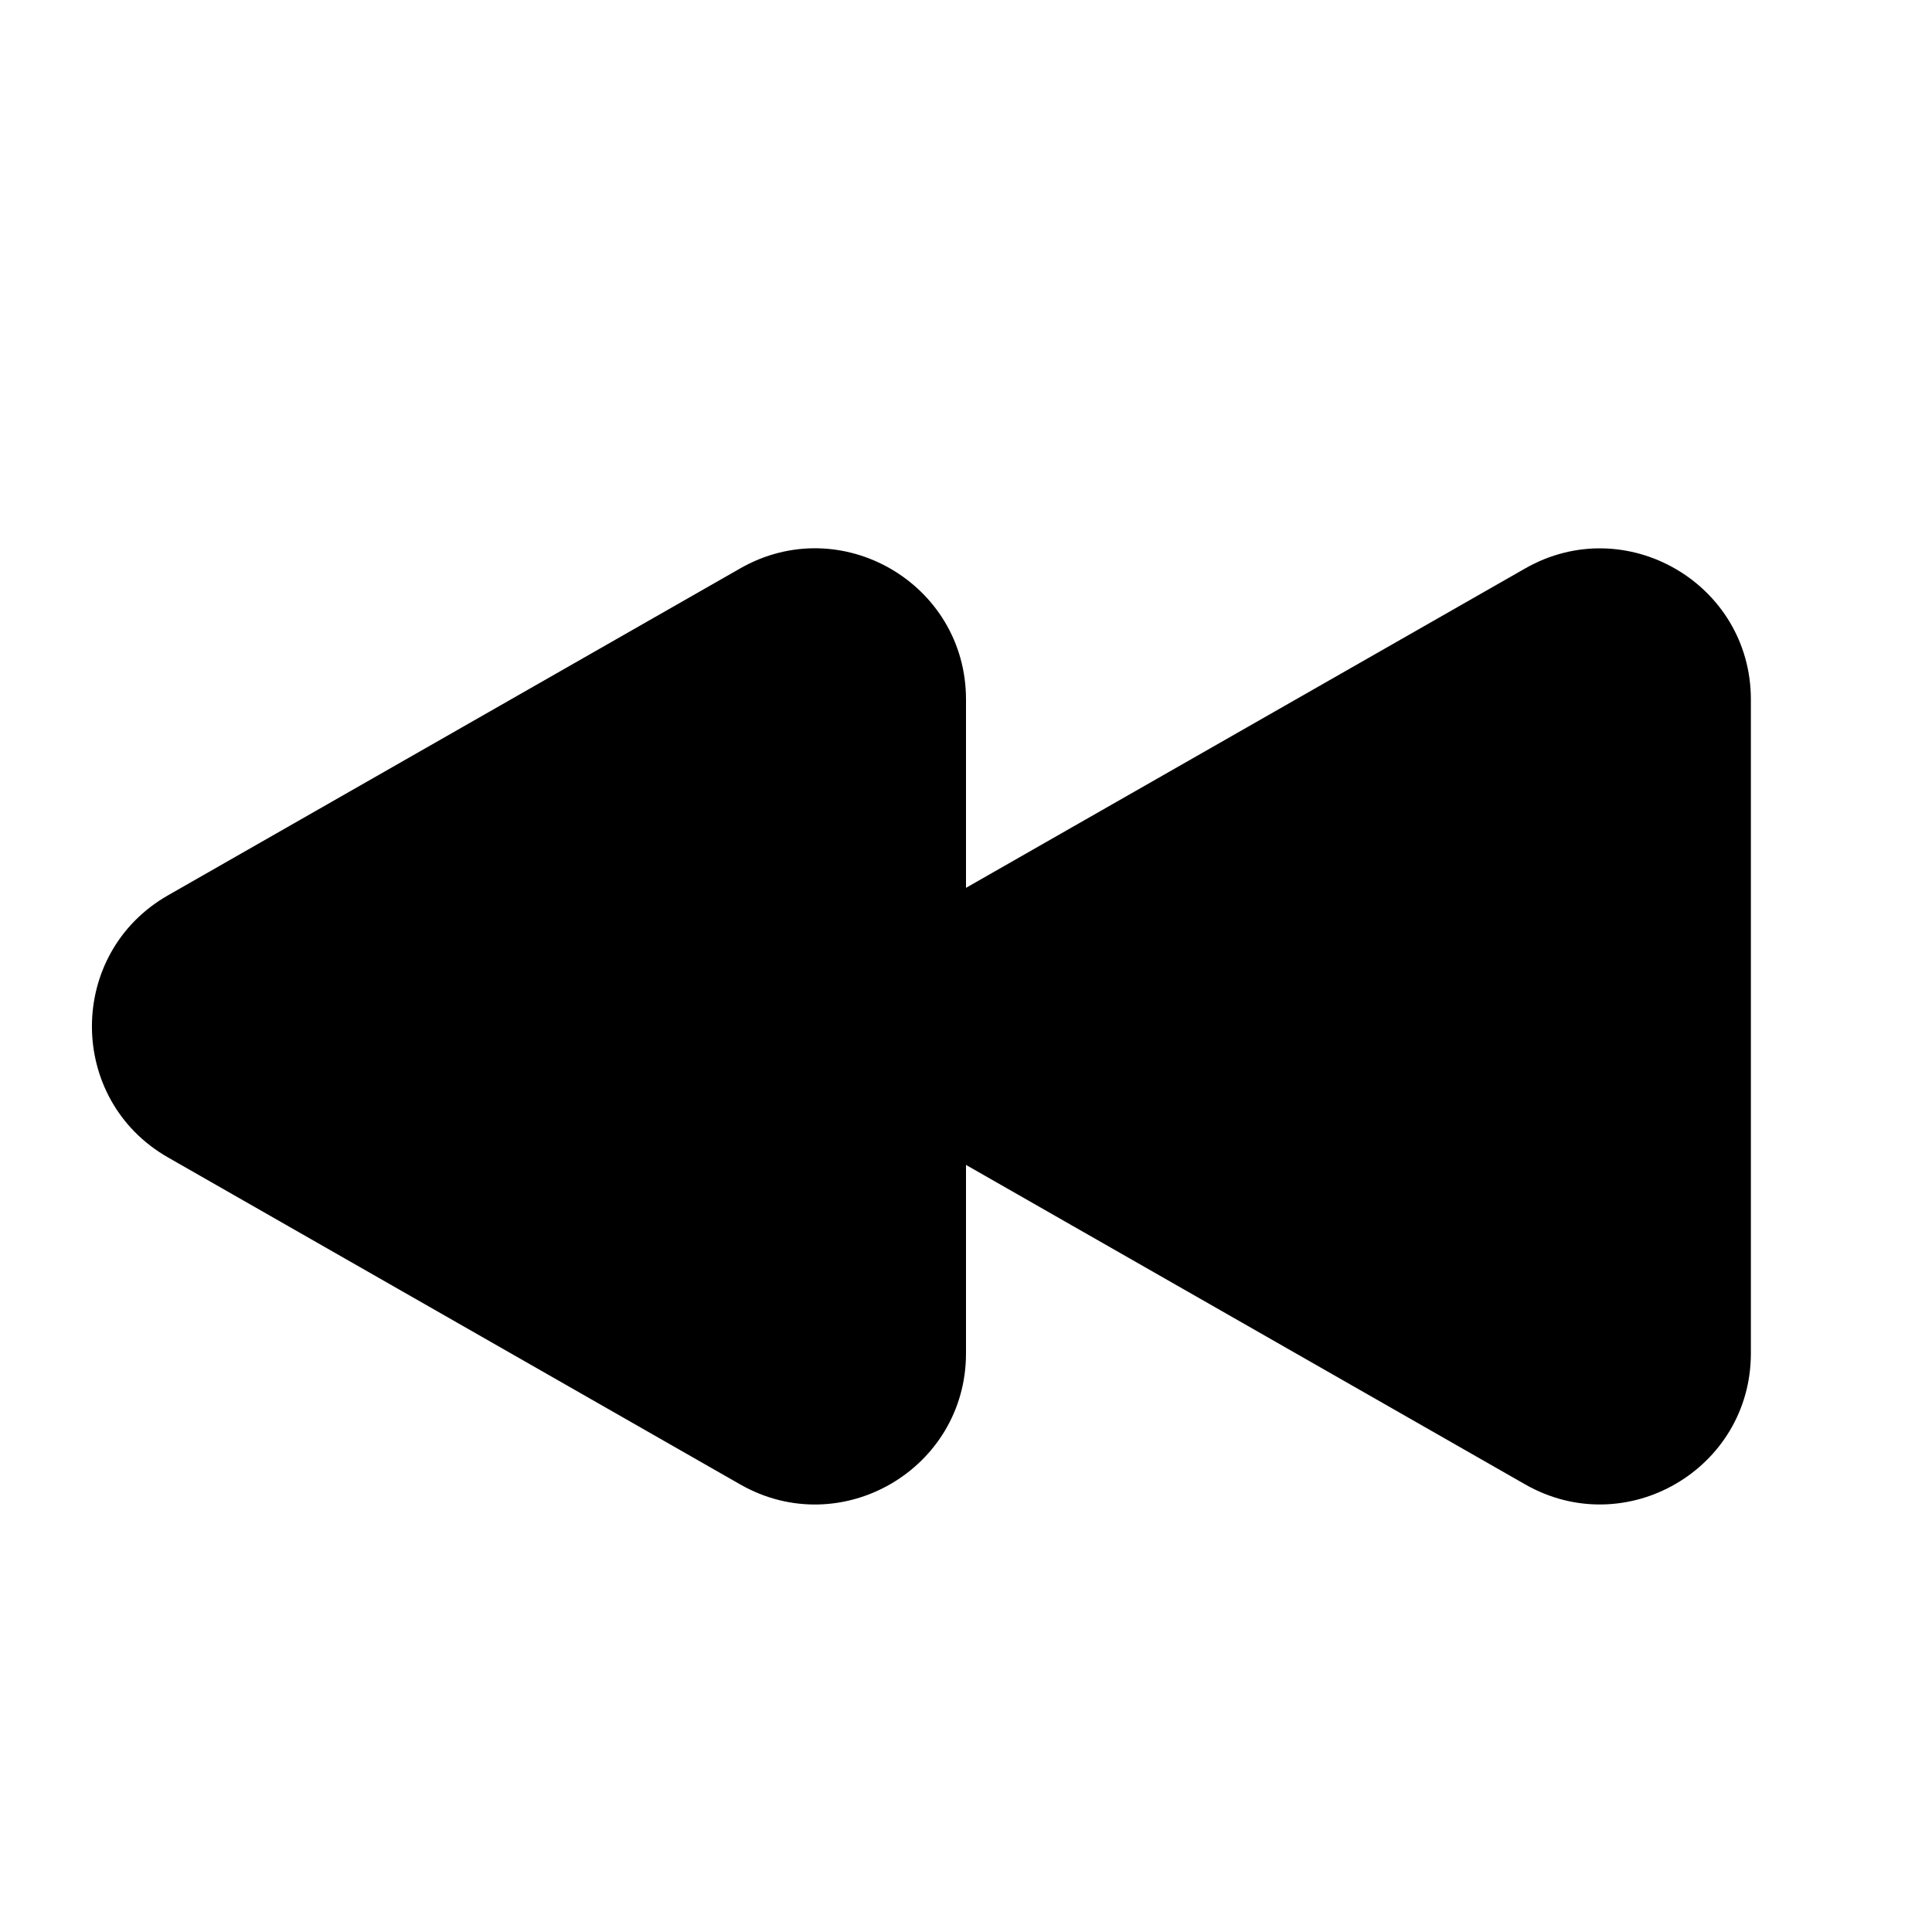
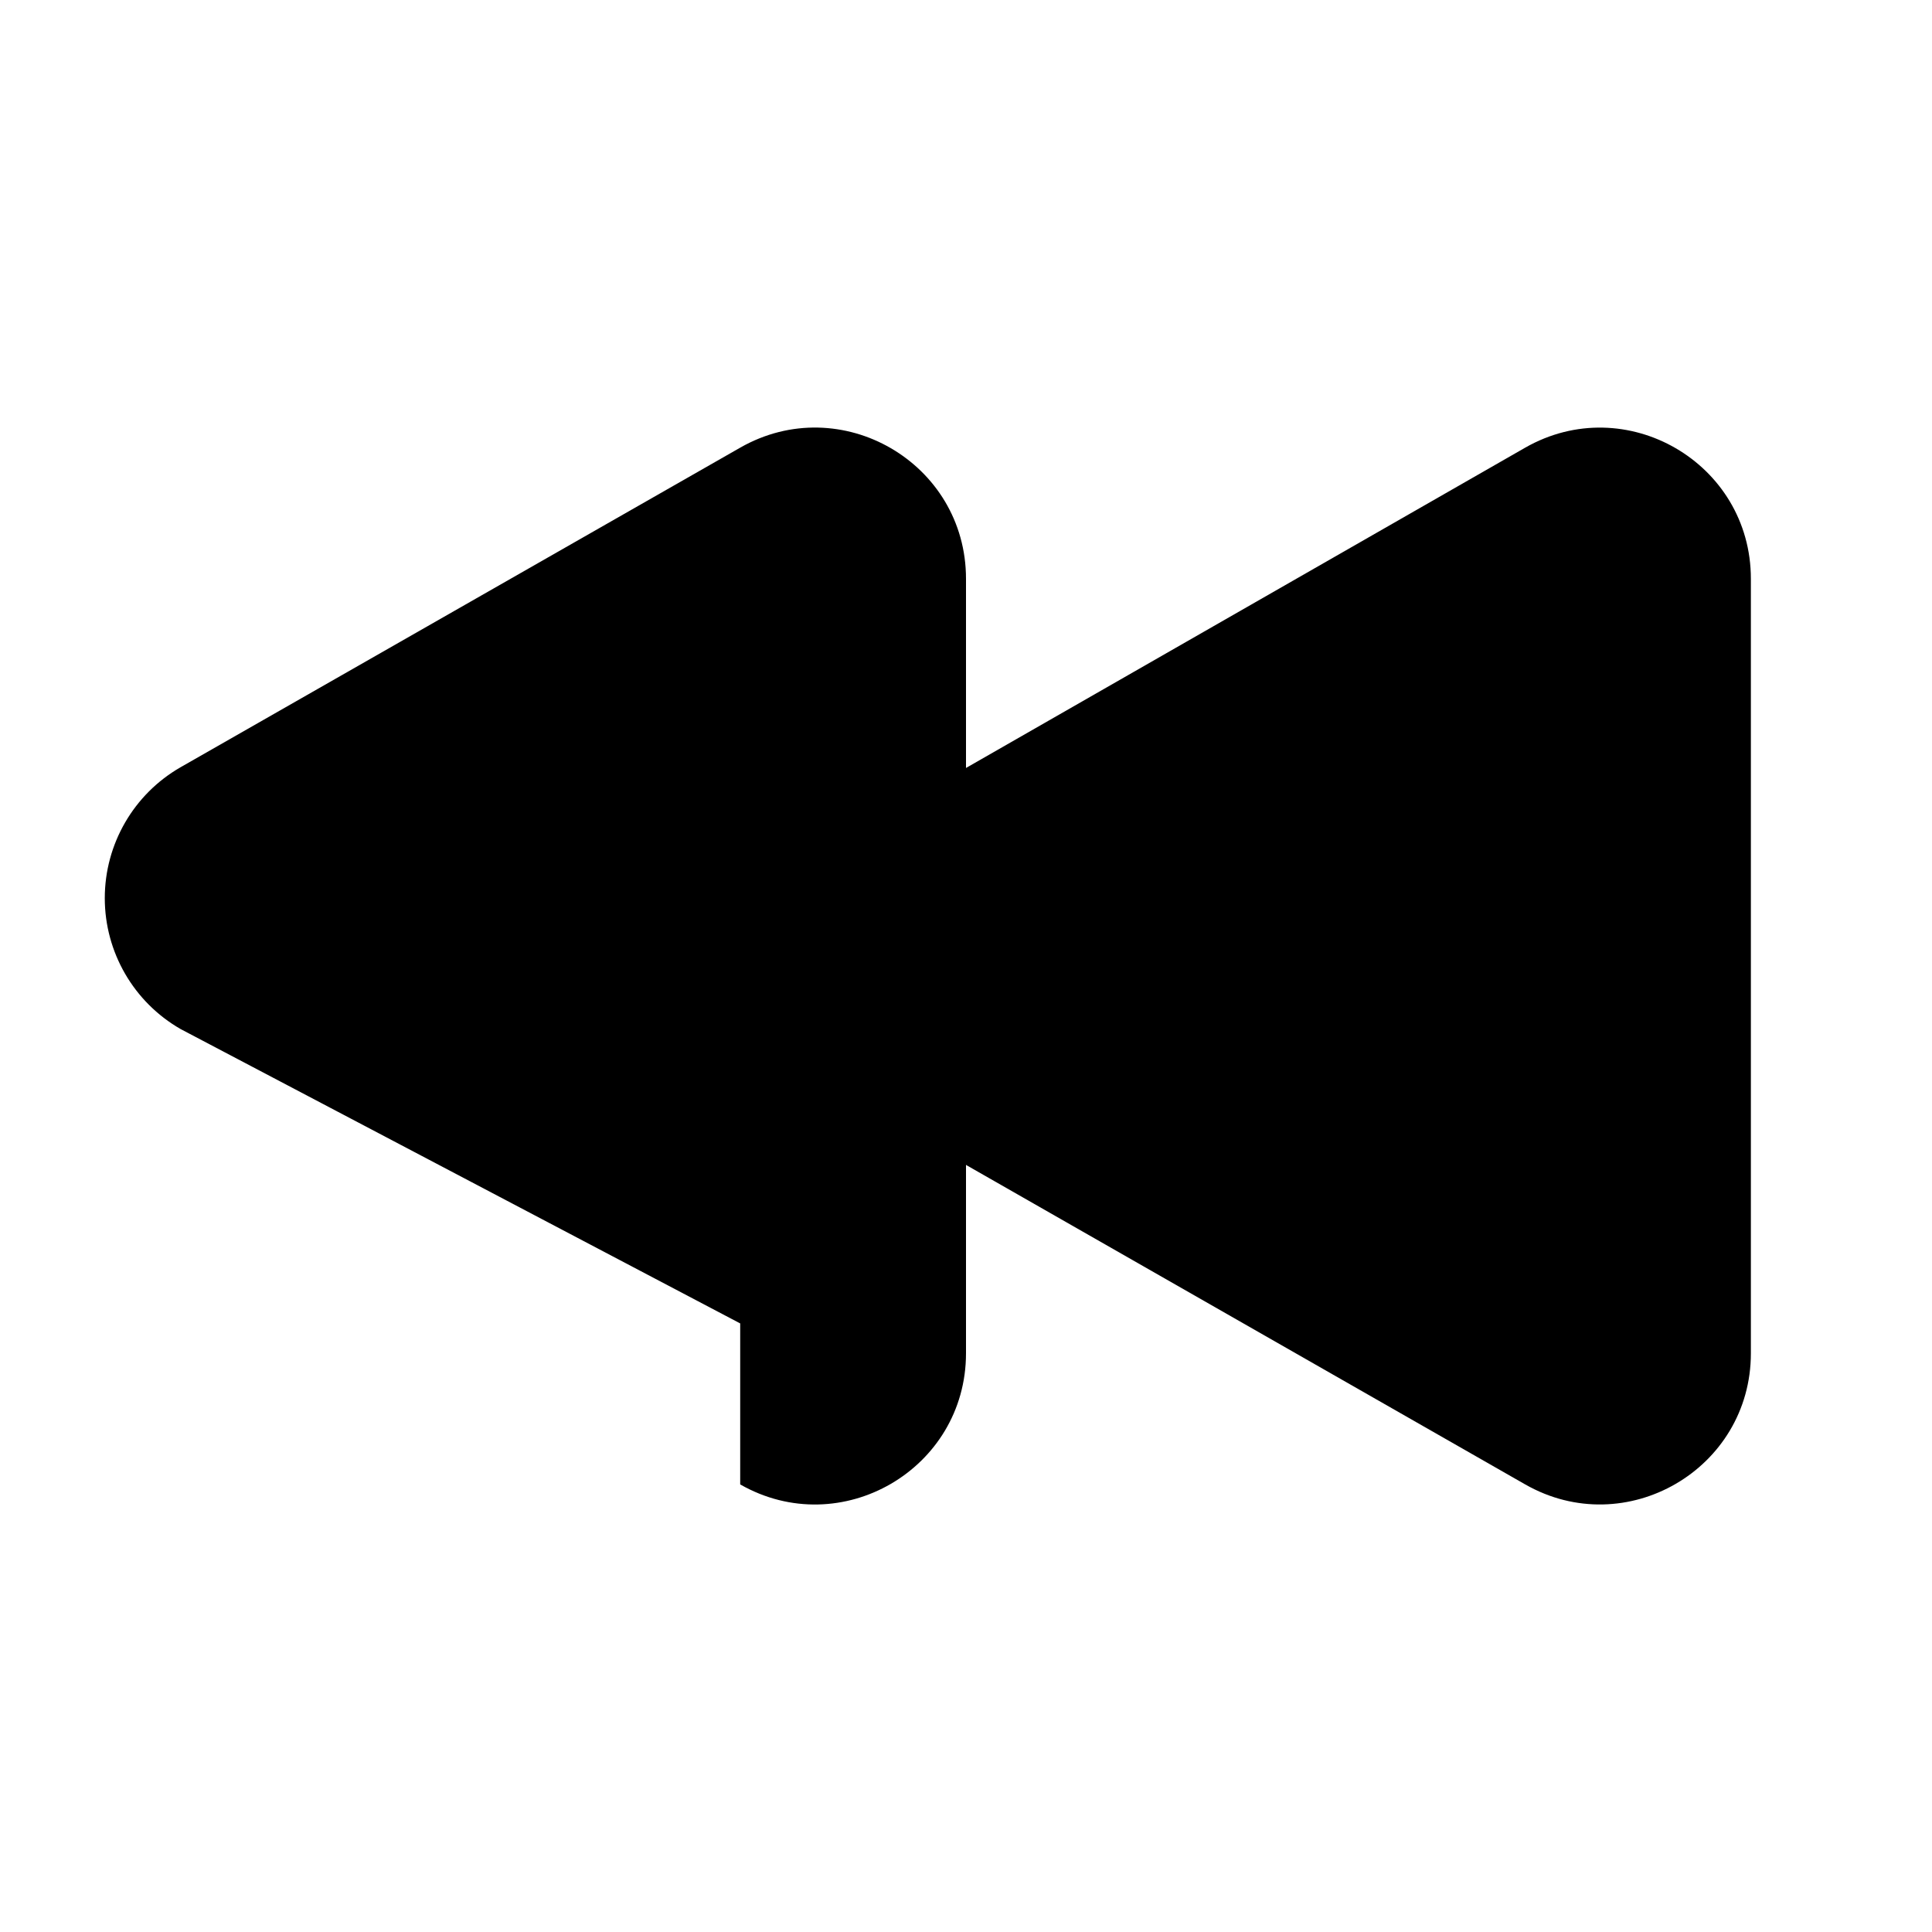
- <svg xmlns="http://www.w3.org/2000/svg" width="1em" height="1em" viewBox="0 0 24 24">
-   <path fill="currentColor" d="M9.195 18.44c1.25.714 2.805-.189 2.805-1.629v-2.34l6.945 3.968c1.25.715 2.805-.188 2.805-1.628V8.69c0-1.44-1.555-2.343-2.805-1.628L12 11.029v-2.34c0-1.44-1.555-2.343-2.805-1.628l-7.108 4.061c-1.26.72-1.26 2.536 0 3.256z" />
+ <svg xmlns="http://www.w3.org/2000/svg" width="24" height="24" viewBox="0 0 24 24" fill="currentColor">
+   <path d="M9.195 18.44c1.25.714 2.805-.189 2.805-1.629v-2.34l6.945 3.968c1.25.715 2.805-.188 2.805-1.628V7.19c0-1.44-1.555-2.343-2.805-1.628L12 9.54V7.19c0-1.441-1.555-2.343-2.805-1.629l-6.952 3.97a1.875 1.875 0 0 0 0 3.252l6.952 3.657Z" />
</svg>
